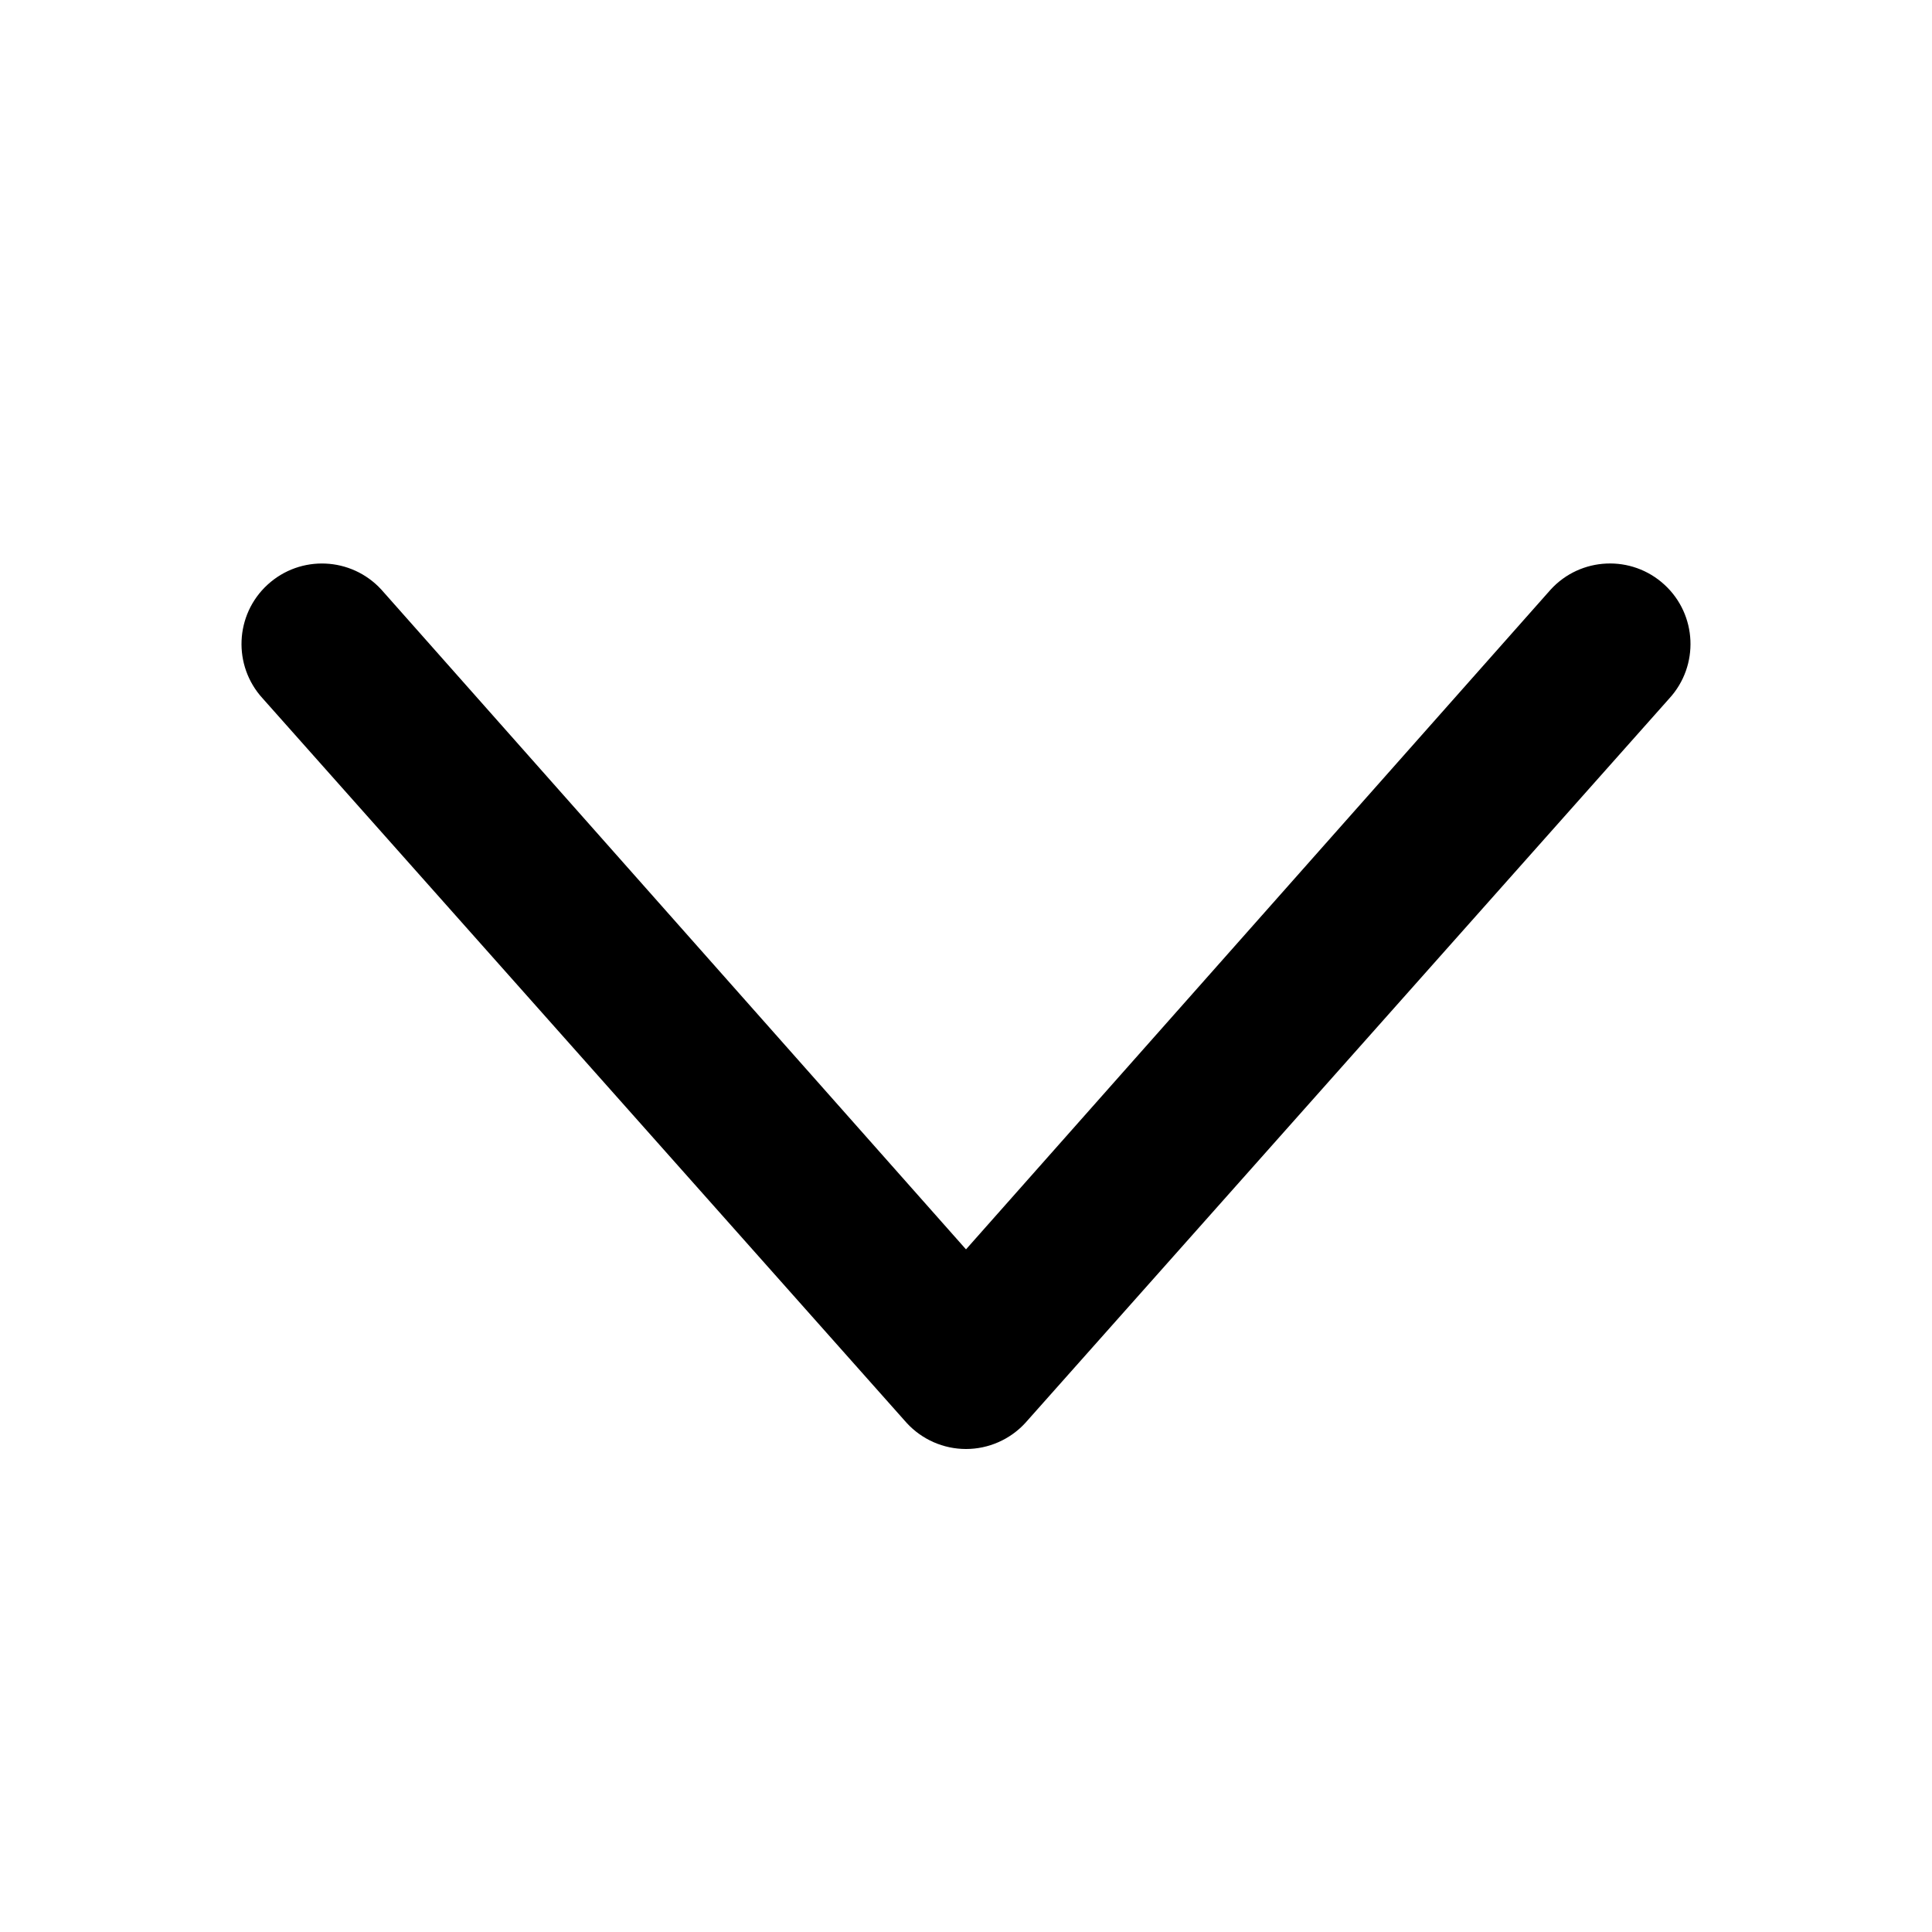
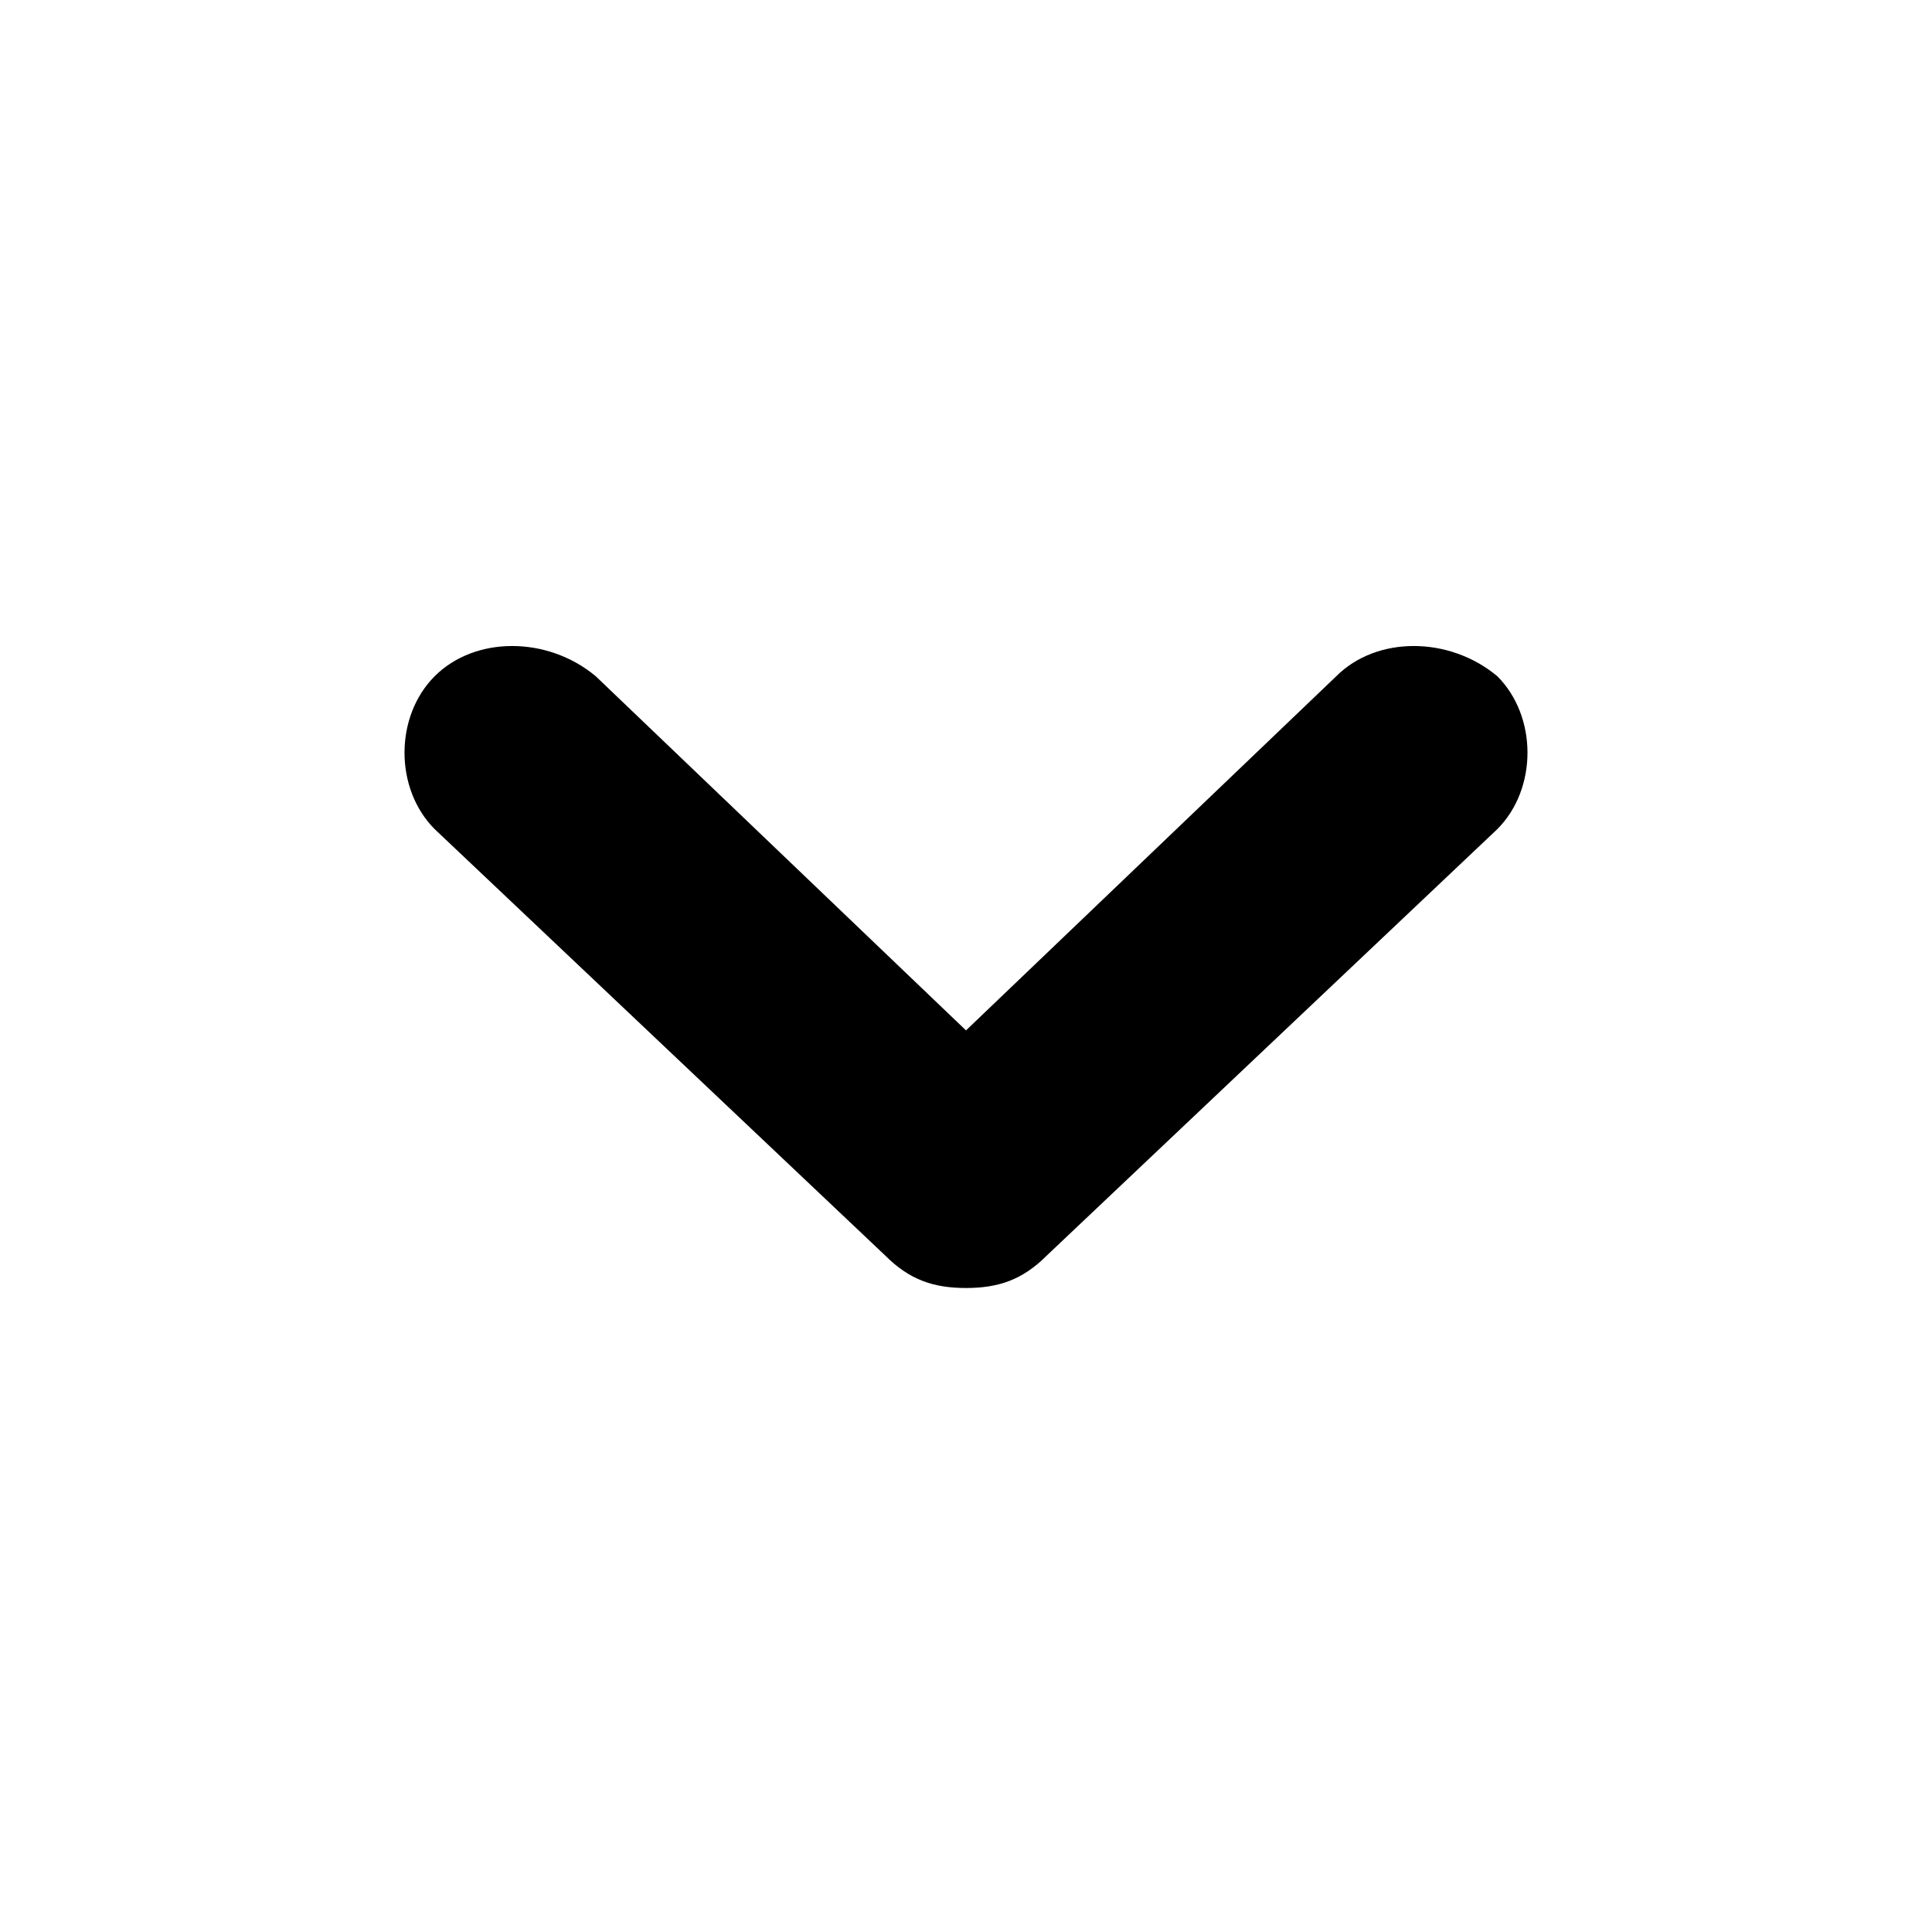
- <svg xmlns="http://www.w3.org/2000/svg" width="24px" height="24px" viewBox="0 0 24 24" version="1.1">
-   <path d="M12,18 C11.72,18 11.452,17.882 11.263,17.676 L3.263,8.676 C2.89,8.269 2.917,7.636 3.324,7.263 C3.732,6.889 4.364,6.918 4.737,7.324 L12,15.52 L19.263,7.324 C19.635,6.917 20.269,6.889 20.676,7.263 C21.083,7.636 21.11,8.269 20.737,8.676 L12.737,17.676 C12.548,17.882 12.28,18 12,18" />
+ <svg xmlns="http://www.w3.org/2000/svg" viewBox="0 0 24 24">
+   <path d="M13 15.6c-.3.3-.6.4-1 .4s-.7-.1-1-.4l-5.6-5.3c-.5-.5-.5-1.4 0-1.9s1.4-.5 2 0l4.6 4.4 4.6-4.4c.5-.5 1.4-.5 2 0 .5.5.5 1.4 0 1.9L13 15.6z" />
</svg>
